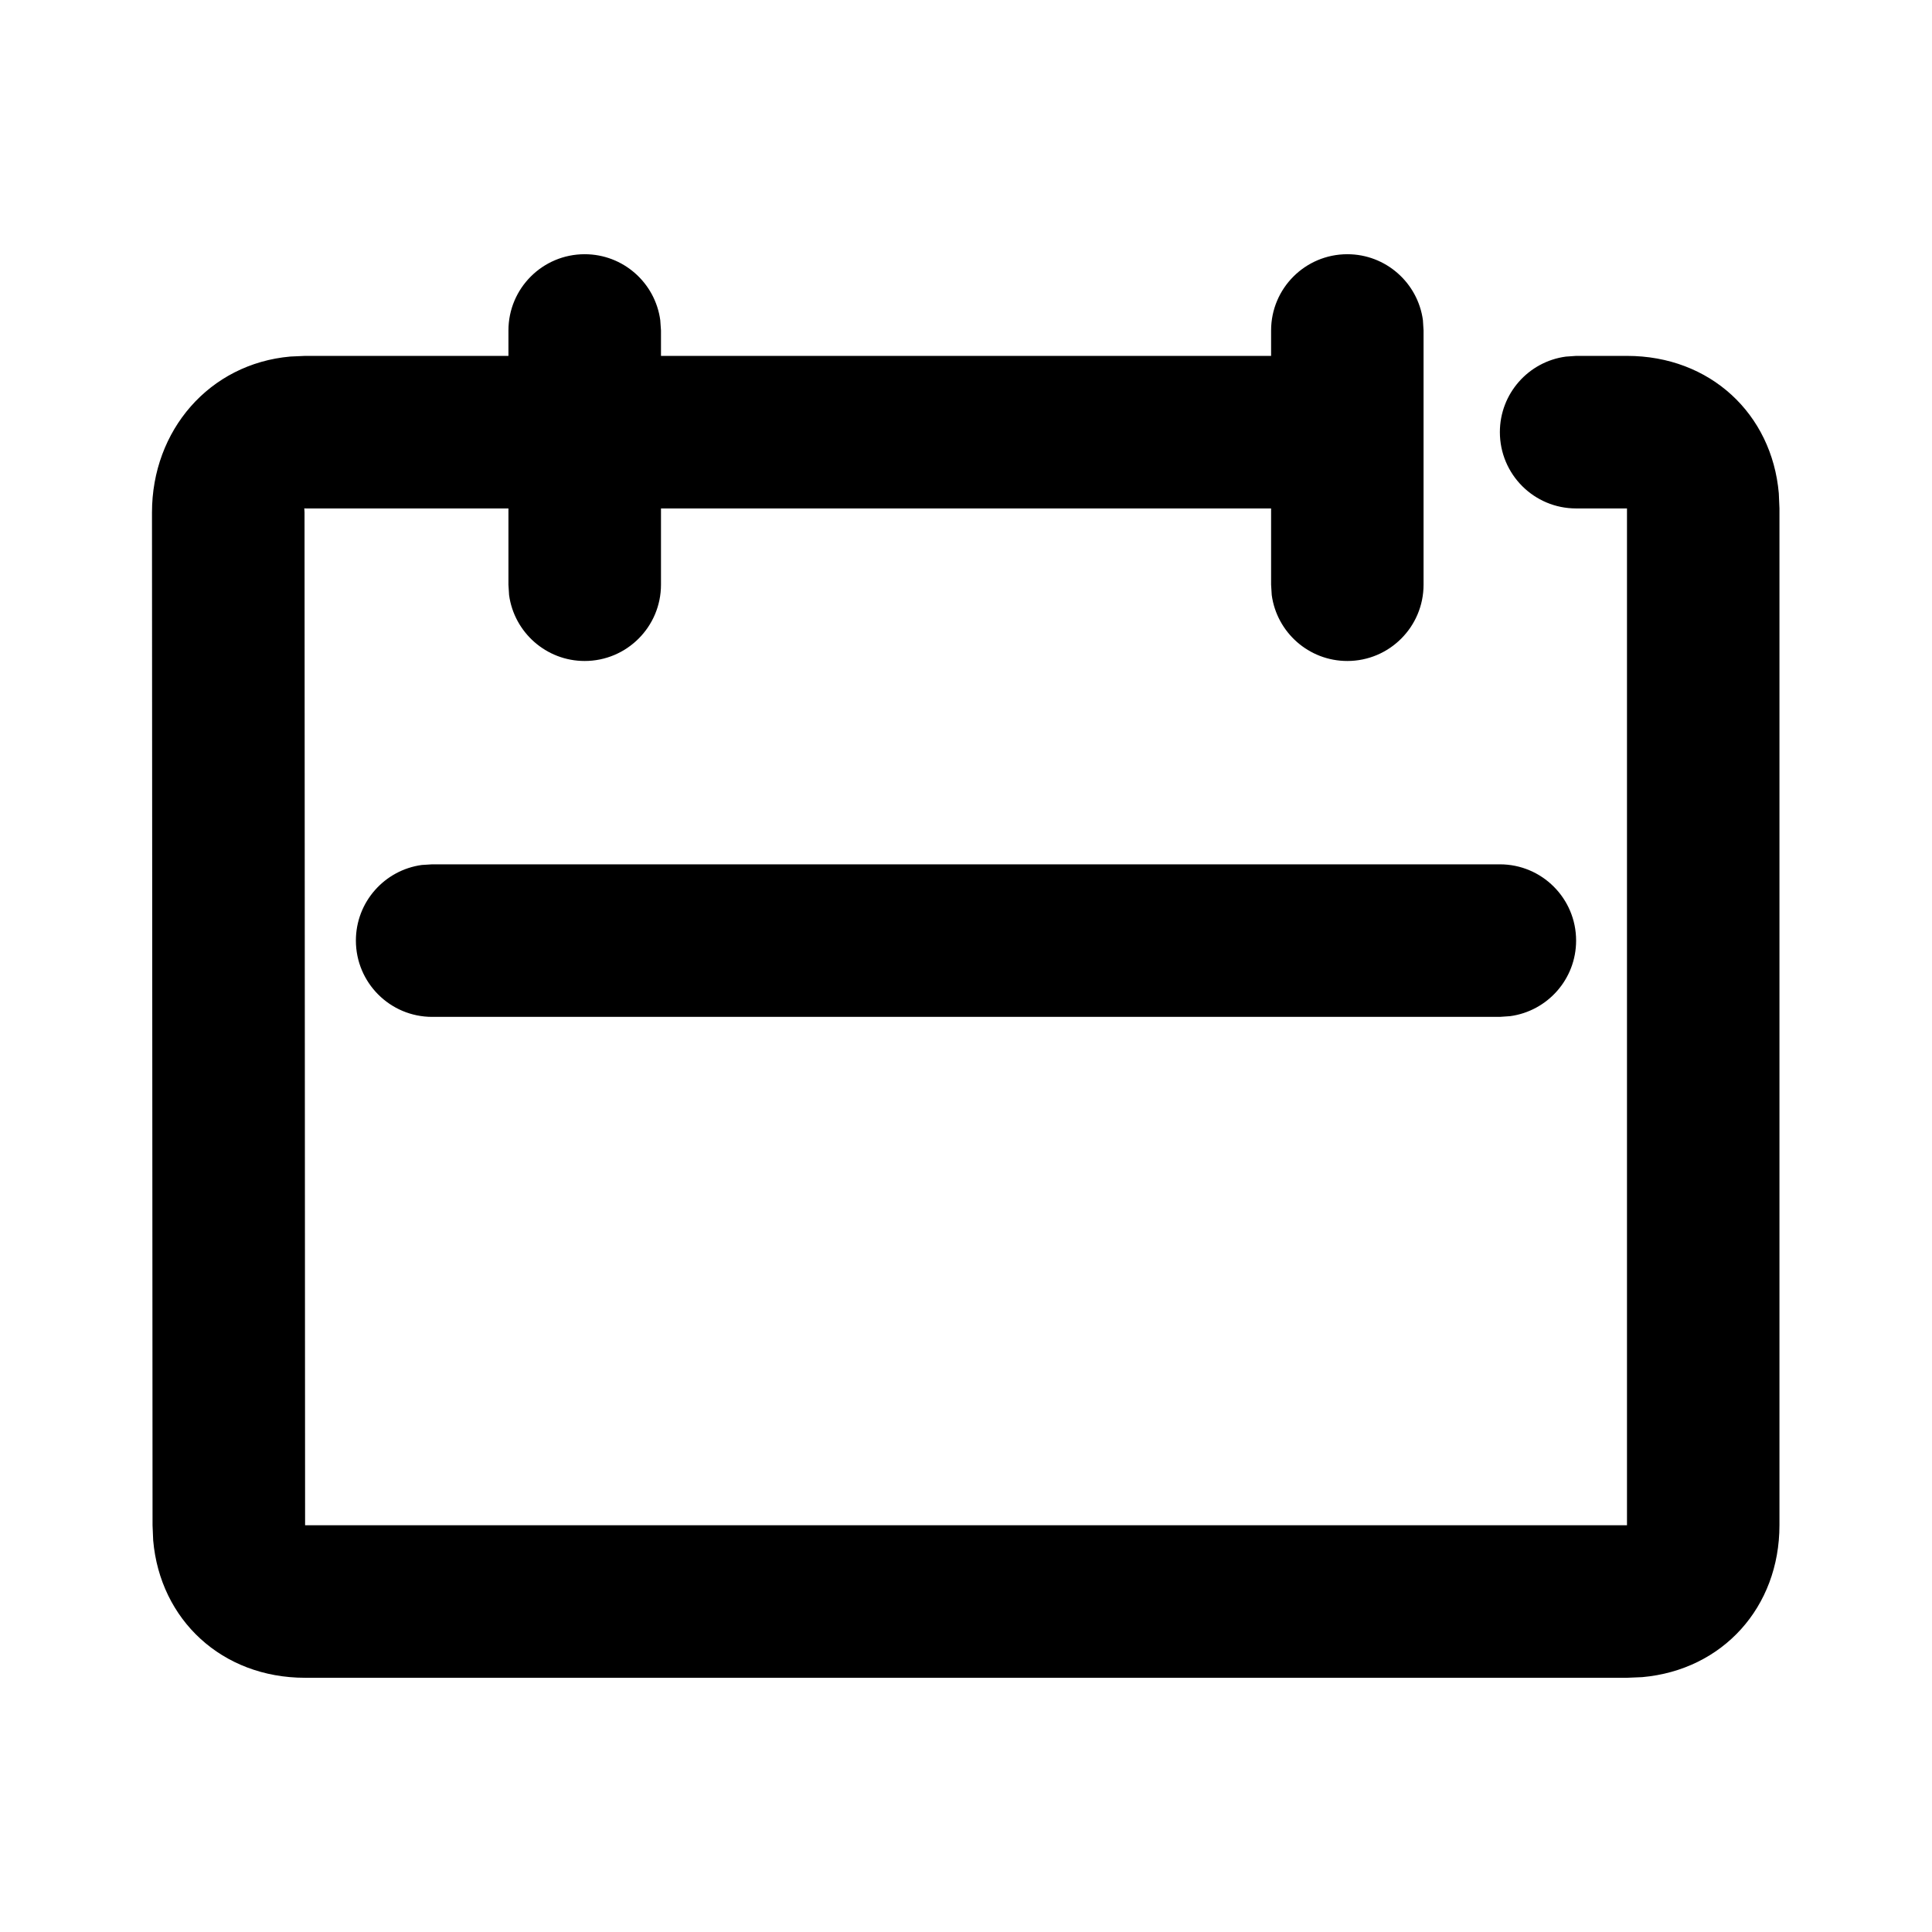
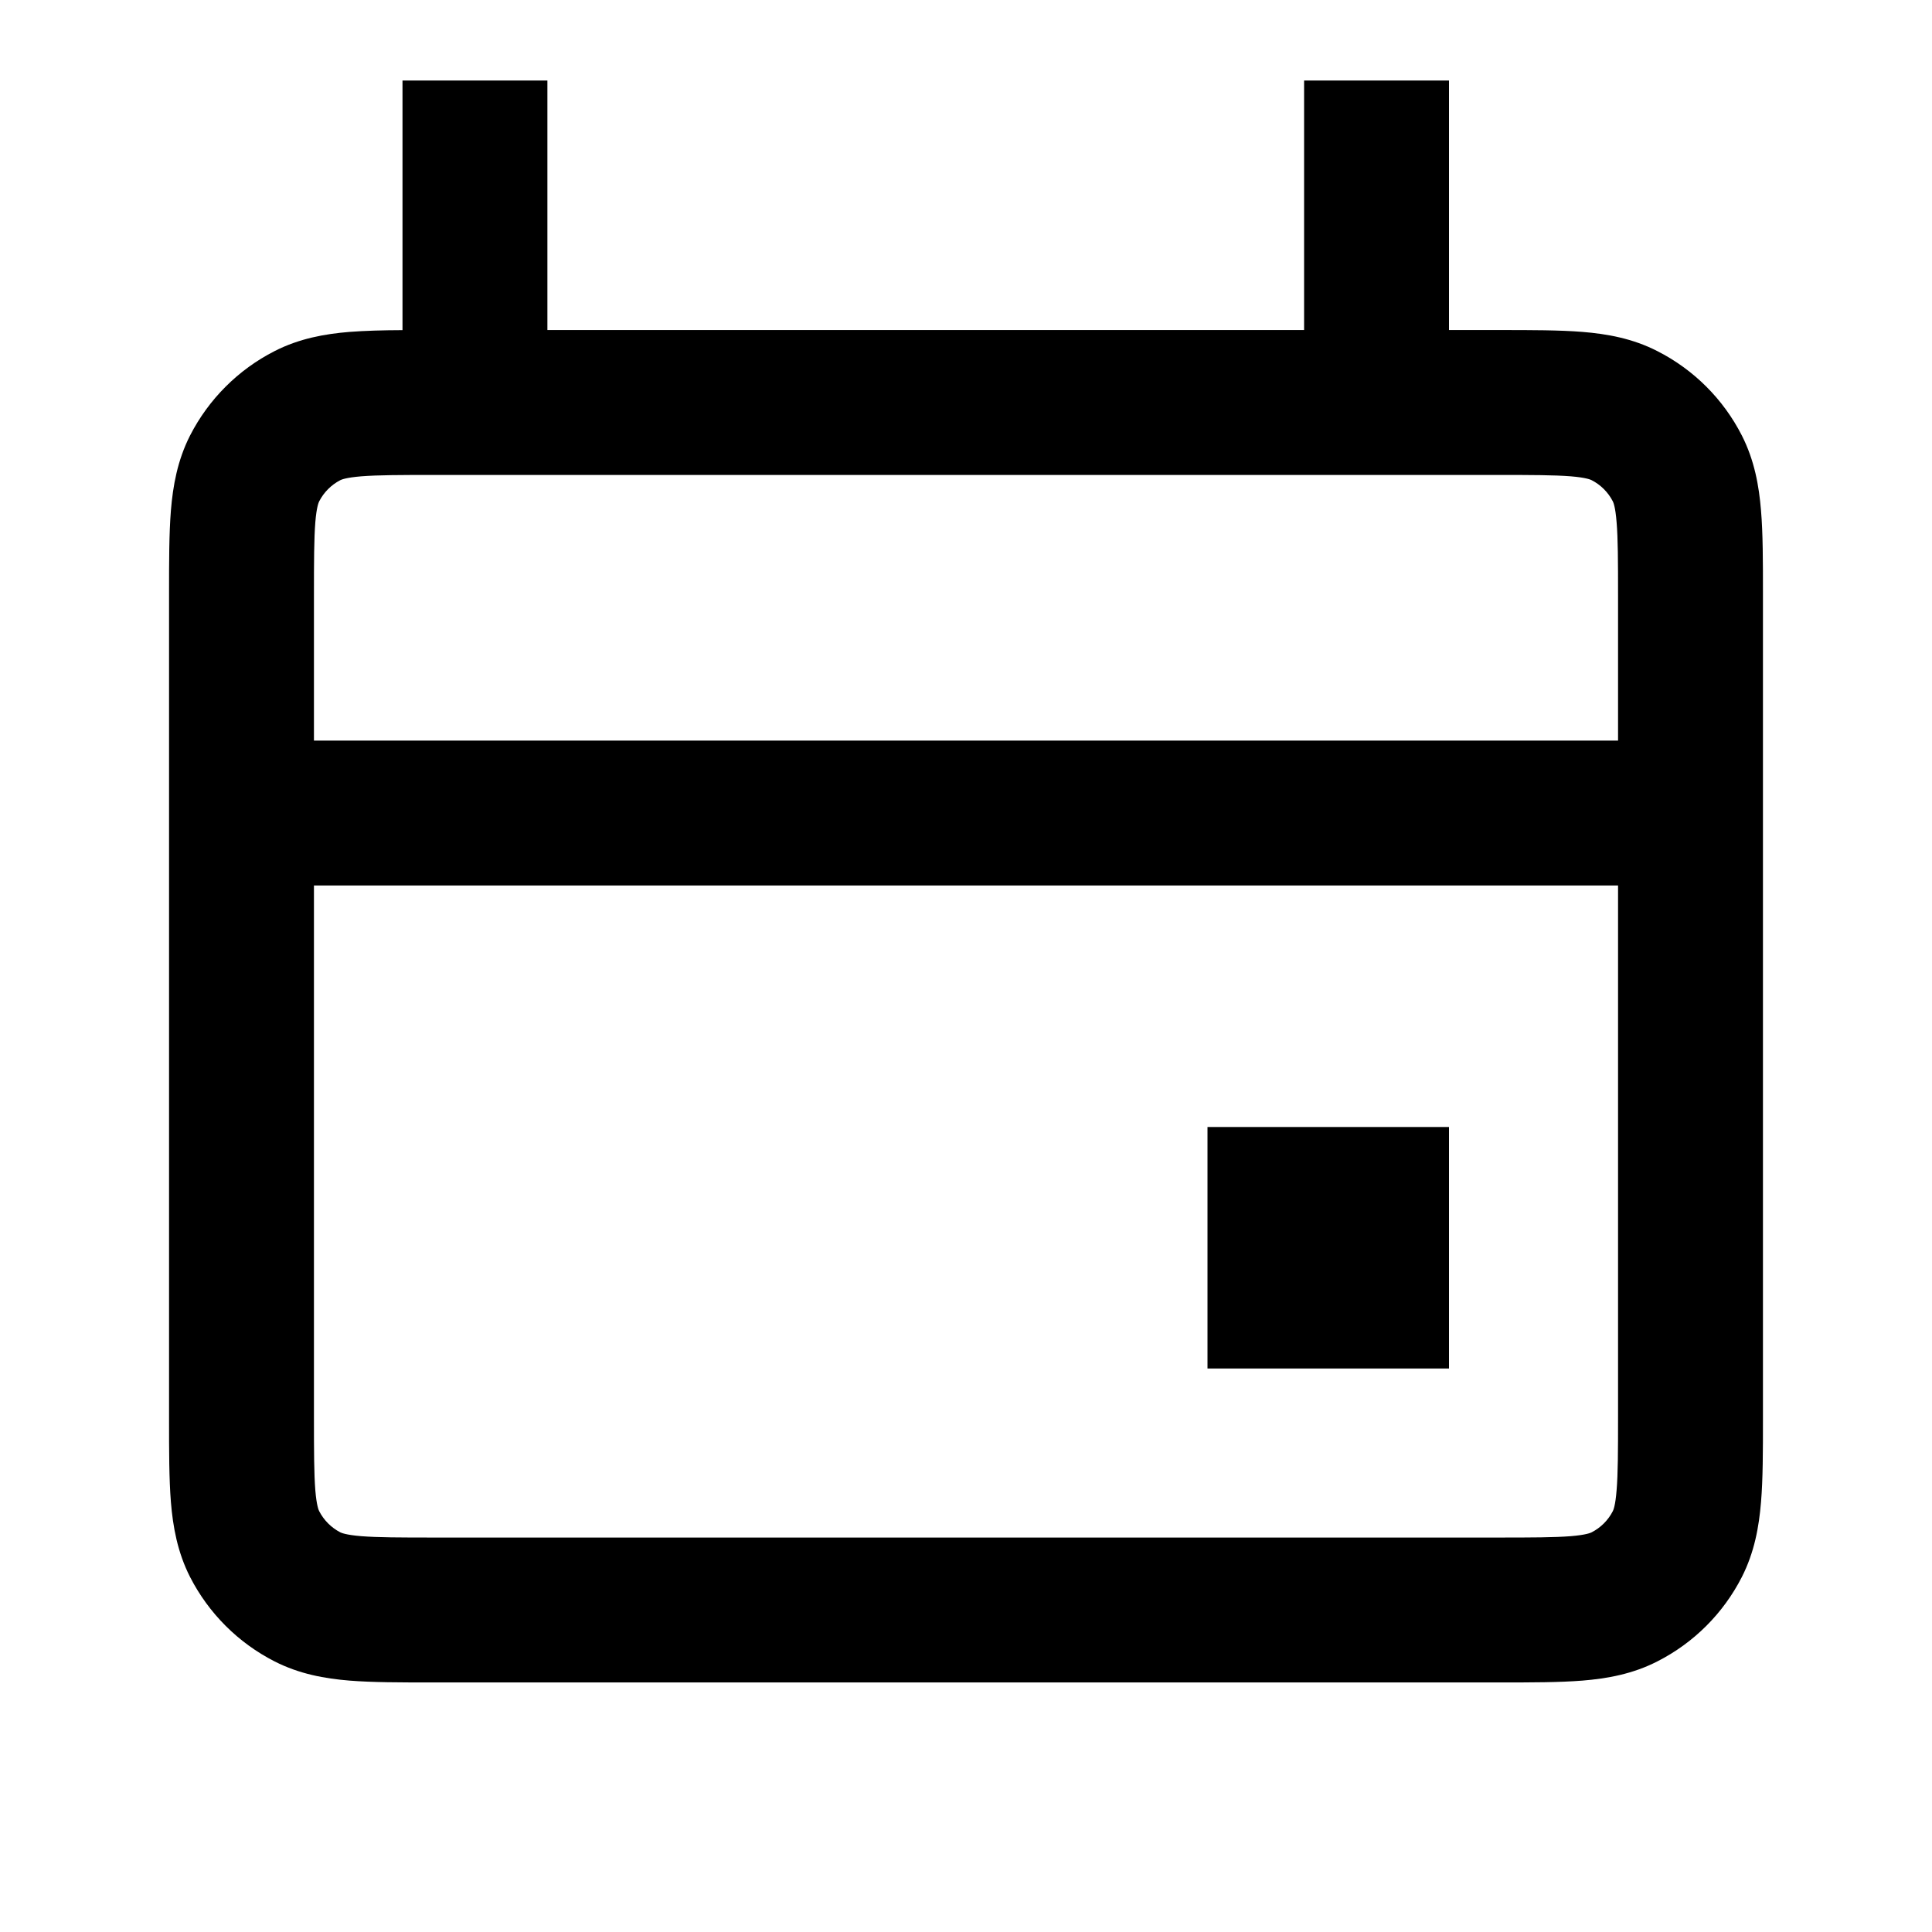
<svg xmlns="http://www.w3.org/2000/svg" viewBox="0 0 24 24">
-   <path d="M8.202 3.977C8.139 3.514 7.743 3.158 7.263 3.158C6.74 3.158 6.316 3.582 6.316 4.105V4.421H3.79L3.608 4.429C2.599 4.518 1.888 5.348 1.888 6.366L1.895 18.948L1.903 19.136C1.989 20.121 2.756 20.842 3.79 20.842H20.211L20.401 20.834C21.4 20.745 22.105 19.965 22.105 18.947V6.316L22.097 6.128C22.011 5.142 21.245 4.421 20.211 4.421H19.579L19.451 4.43C18.988 4.492 18.632 4.889 18.632 5.368C18.632 5.892 19.056 6.316 19.579 6.316H20.211V18.947H3.79L3.783 6.365L3.78 6.314L3.79 6.316H6.316V7.263L6.324 7.392C6.387 7.854 6.784 8.211 7.263 8.211C7.786 8.211 8.211 7.786 8.211 7.263V6.316H15.79V7.263L15.798 7.392C15.861 7.854 16.257 8.211 16.737 8.211C17.26 8.211 17.684 7.786 17.684 7.263V4.105L17.676 3.977C17.613 3.514 17.216 3.158 16.737 3.158C16.214 3.158 15.79 3.582 15.79 4.105V4.421H8.211V4.105L8.202 3.977Z" />
-   <path d="M19.579 11.684C19.579 11.161 19.155 10.737 18.632 10.737H5.368L5.24 10.745C4.777 10.808 4.421 11.205 4.421 11.684C4.421 12.207 4.845 12.632 5.368 12.632H18.632L18.76 12.623C19.223 12.56 19.579 12.164 19.579 11.684Z" />
+   <path d="M18 14H15V17H18V14Z" />
+   <path fill-rule="evenodd" clip-rule="evenodd" d="M16.2 4.1H6.8V1H5V4.101C4.756 4.102 4.535 4.108 4.341 4.123C4.036 4.148 3.719 4.204 3.41 4.362C2.959 4.592 2.592 4.959 2.361 5.41C2.204 5.719 2.148 6.036 2.123 6.342C2.1 6.629 2.1 6.975 2.1 7.367V17.633C2.1 18.025 2.1 18.371 2.123 18.659C2.148 18.964 2.204 19.281 2.361 19.59C2.592 20.041 2.959 20.408 3.41 20.638C3.719 20.796 4.036 20.852 4.341 20.877C4.628 20.9 4.975 20.9 5.366 20.9H18.633C19.025 20.9 19.371 20.9 19.658 20.877C19.964 20.852 20.281 20.796 20.589 20.638C21.041 20.408 21.408 20.041 21.638 19.59C21.795 19.281 21.851 18.964 21.876 18.659C21.9 18.371 21.9 18.025 21.9 17.633V7.367C21.9 6.975 21.9 6.629 21.876 6.342C21.851 6.036 21.795 5.719 21.638 5.41C21.408 4.959 21.041 4.592 20.589 4.362C20.281 4.204 19.964 4.148 19.658 4.123C19.371 4.1 19.025 4.1 18.633 4.1L18 4.1V1H16.2V4.1ZM4.488 5.917C4.293 5.933 4.24 5.959 4.227 5.965C4.115 6.023 4.023 6.115 3.965 6.228C3.959 6.24 3.933 6.294 3.917 6.488C3.901 6.693 3.9 6.965 3.9 7.4V9.2H20.1V7.4C20.1 6.965 20.099 6.693 20.082 6.488C20.067 6.294 20.041 6.24 20.035 6.228C19.977 6.115 19.885 6.023 19.772 5.965C19.76 5.959 19.706 5.933 19.512 5.917C19.307 5.901 19.035 5.9 18.6 5.9H5.4C4.965 5.9 4.693 5.901 4.488 5.917ZM3.9 17.6V11H20.1V17.6C20.1 18.035 20.099 18.307 20.082 18.512C20.067 18.706 20.041 18.76 20.035 18.772C19.977 18.885 19.885 18.977 19.772 19.035C19.76 19.041 19.706 19.067 19.512 19.083C19.307 19.099 19.035 19.1 18.6 19.1H5.4C4.965 19.1 4.693 19.099 4.488 19.083C4.293 19.067 4.24 19.041 4.227 19.035C4.115 18.977 4.023 18.885 3.965 18.772C3.959 18.76 3.933 18.706 3.917 18.512C3.901 18.307 3.9 18.035 3.9 17.6Z" />
</svg>
